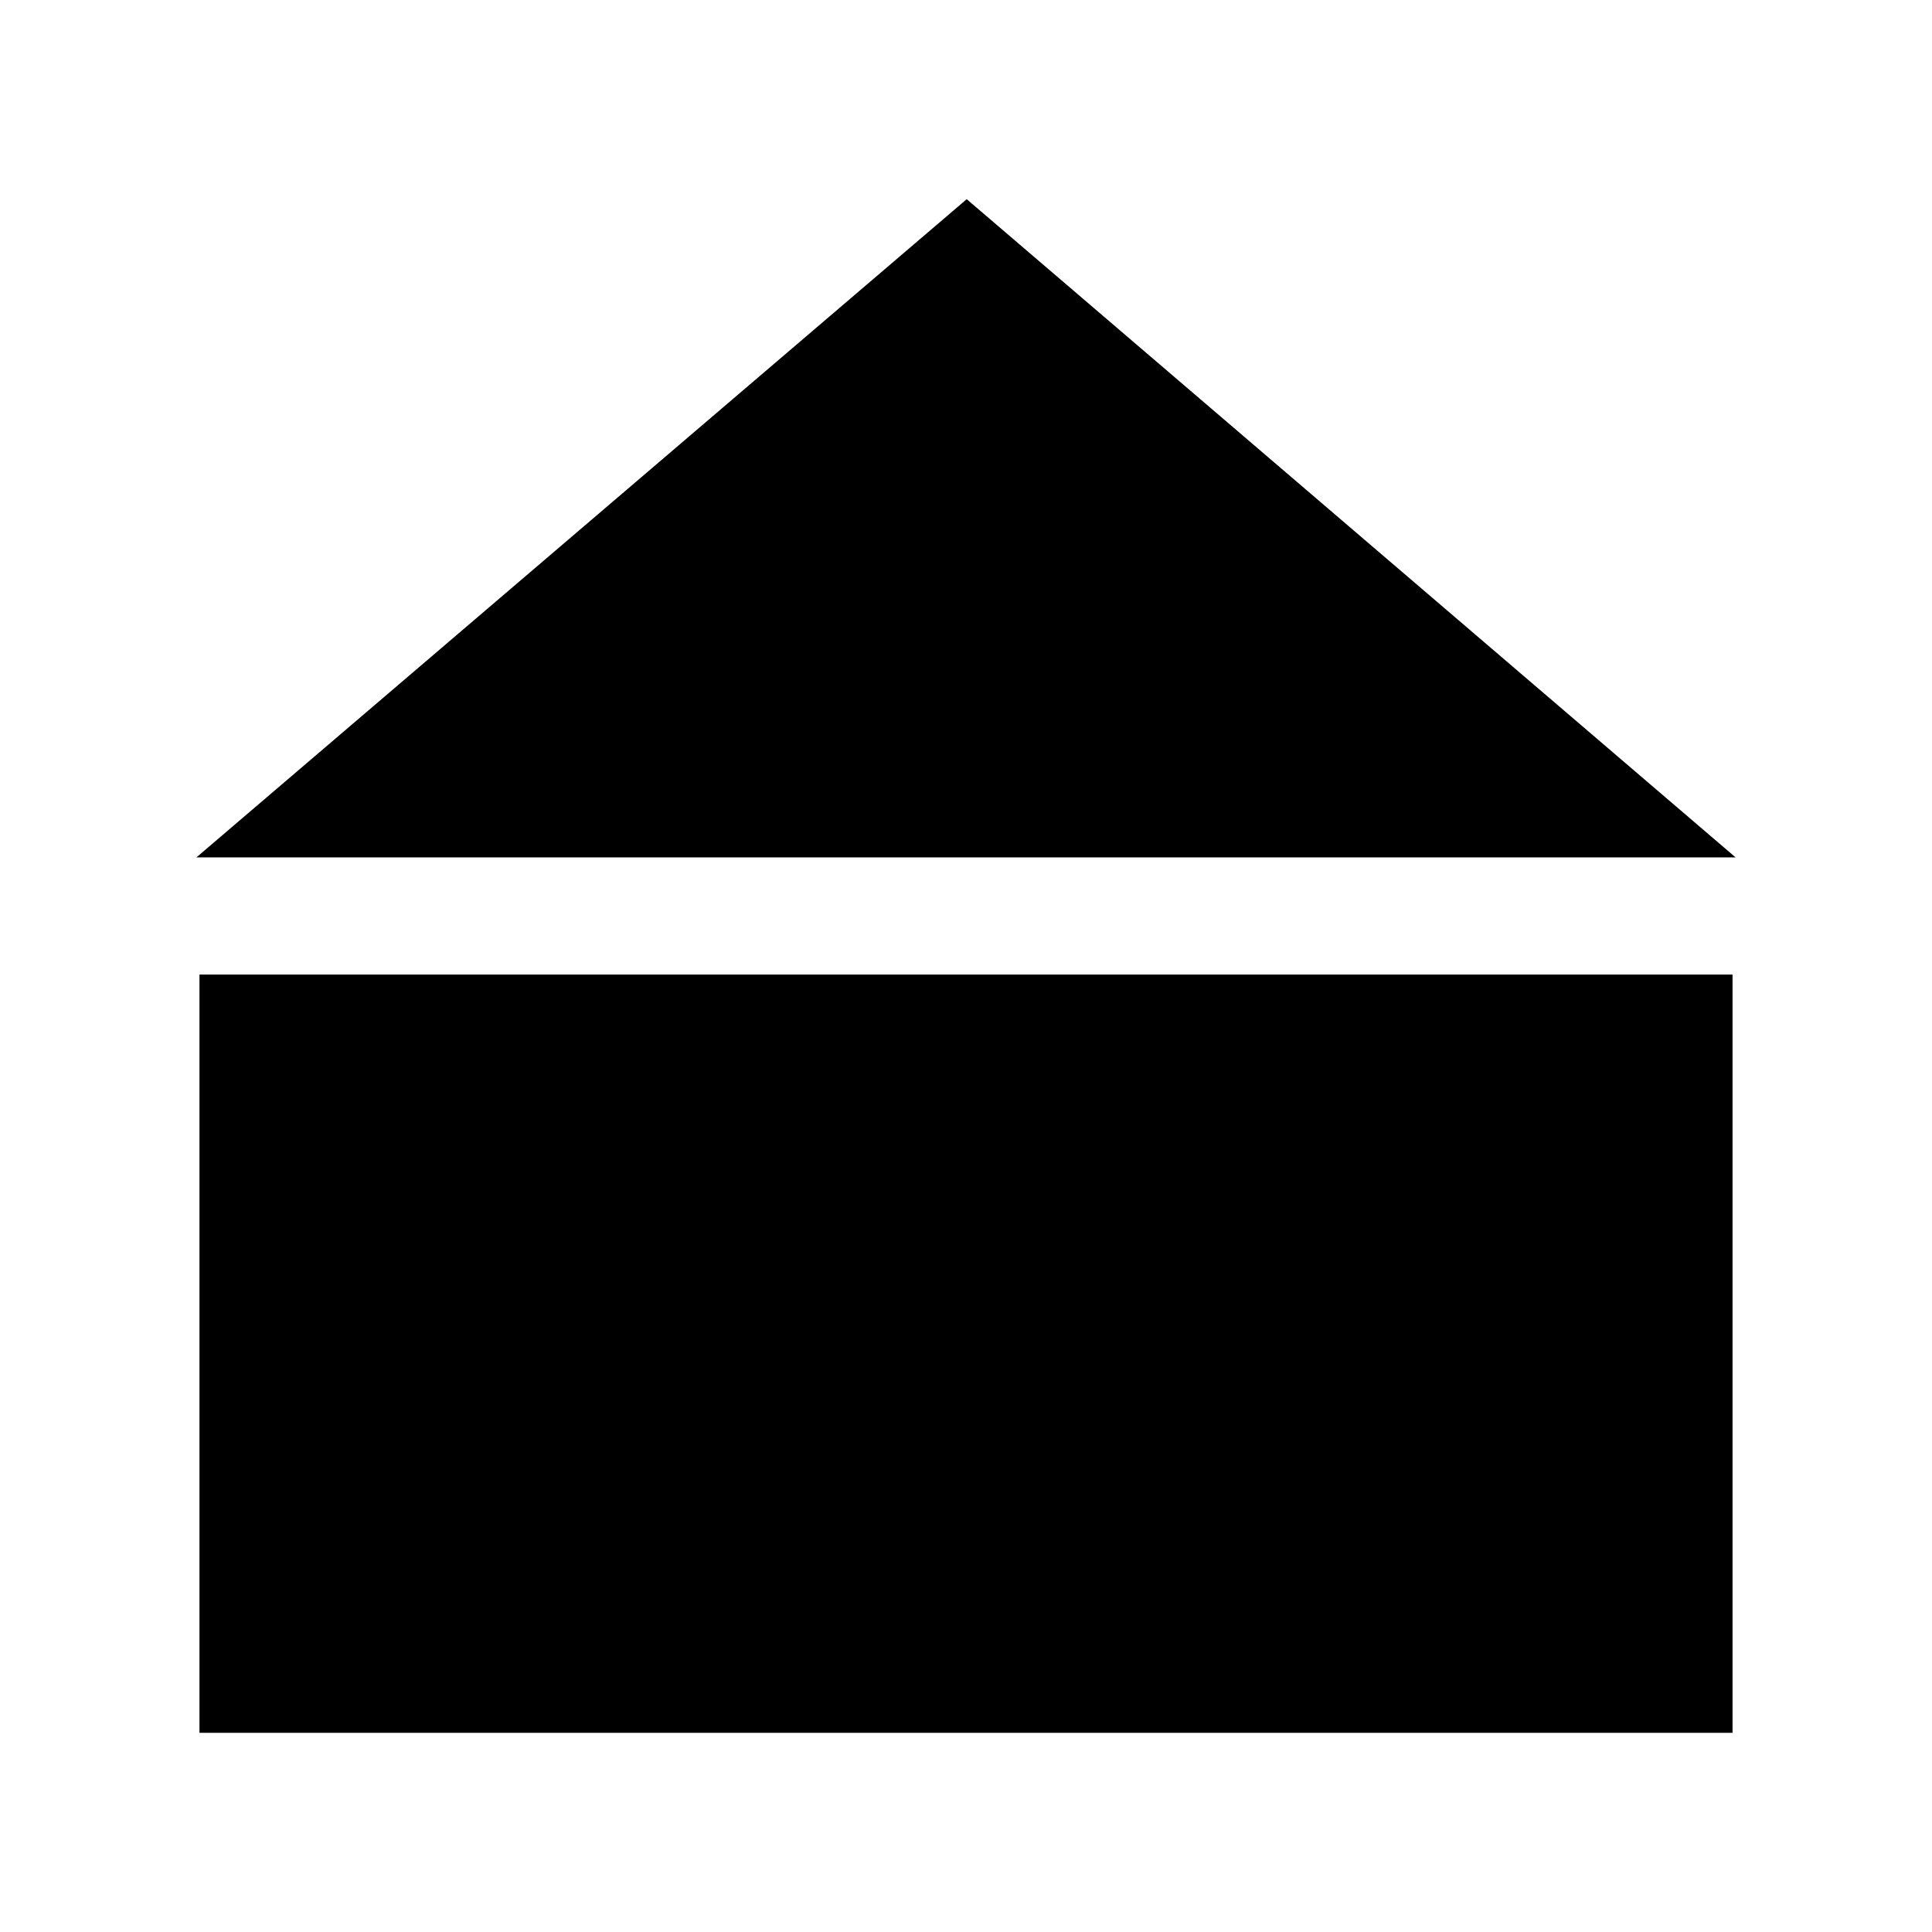
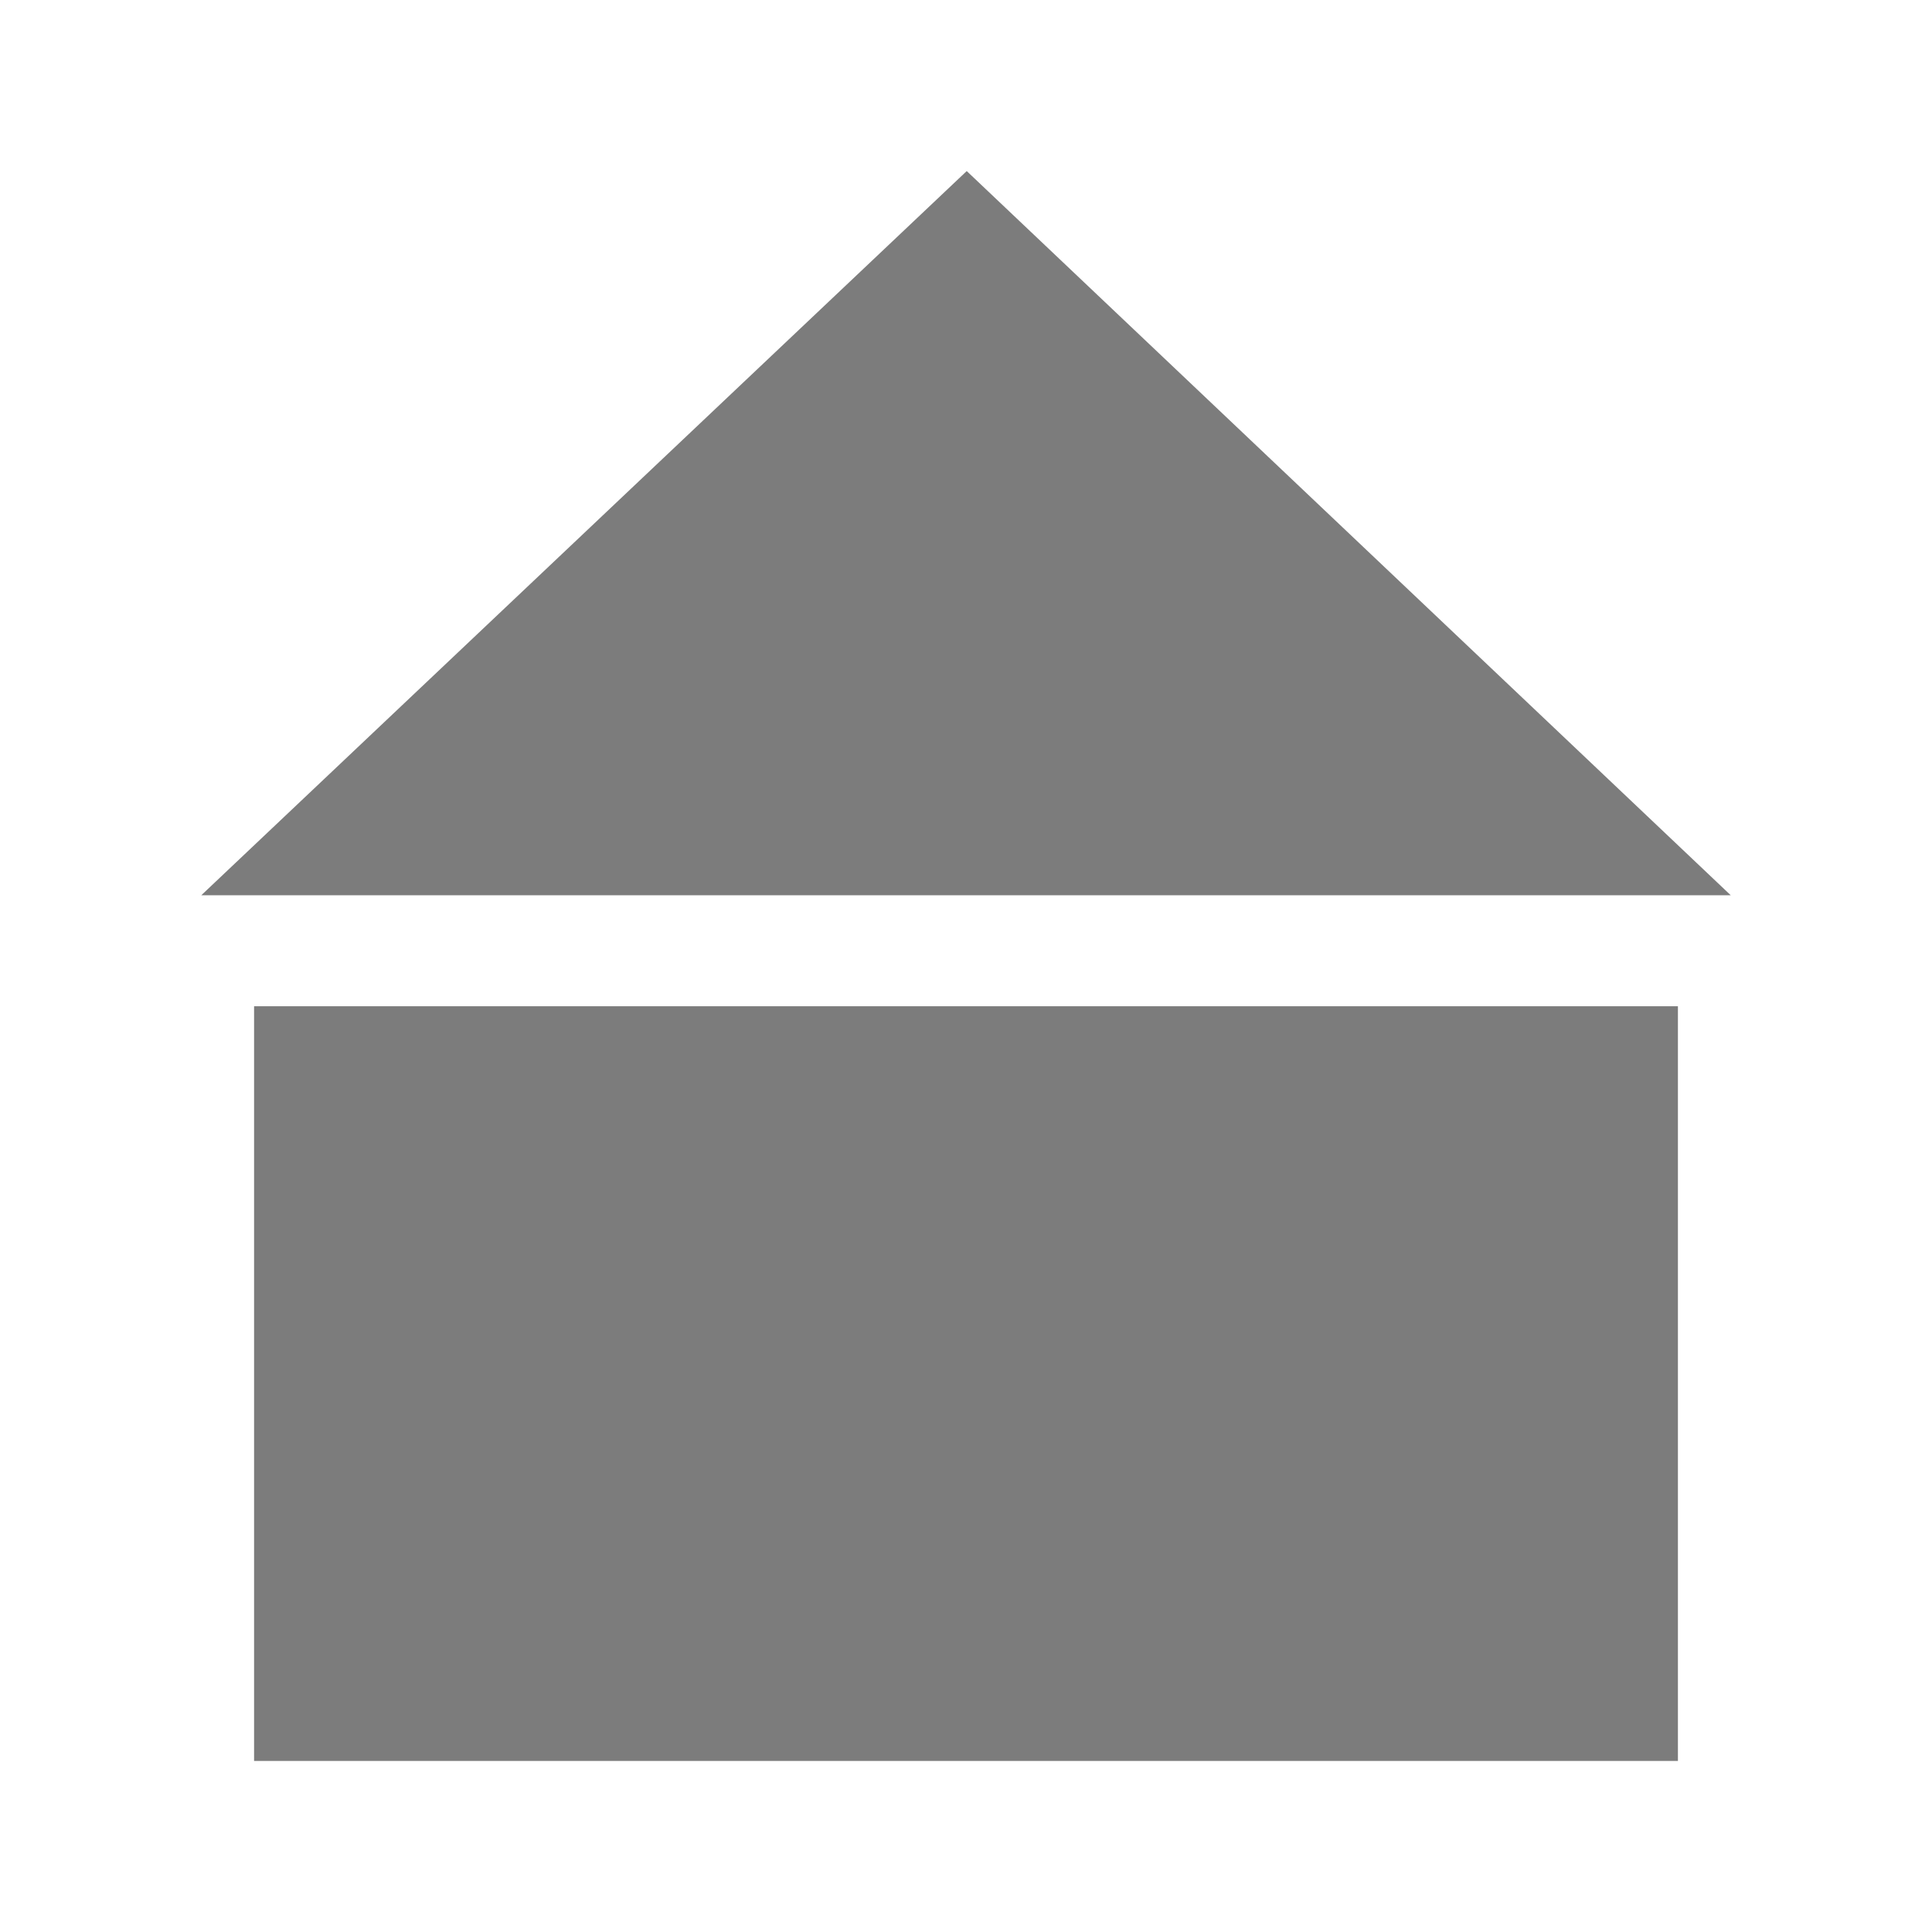
<svg xmlns="http://www.w3.org/2000/svg" width="192" height="192" viewBox="0 0 192 192" id="svg2" version="1.1">
  <defs id="defs4" />
  <g id="layer1" transform="translate(0,-860.3622)">
-     <g id="g4146" transform="translate(3.4264413e-4,6.027979)">
-       <path id="rect4136" d="m 96.071,874.362 75.929,65 -152,0 z" style="color:#000000;clip-rule:nonzero;display:inline;overflow:visible;visibility:visible;opacity:1;isolation:auto;mix-blend-mode:normal;color-interpolation:sRGB;color-interpolation-filters:linearRGB;solid-color:#000000;solid-opacity:1;fill:#000000;fill-opacity:1;fill-rule:nonzero;stroke:#000000;stroke-width:0.354;stroke-linecap:butt;stroke-linejoin:miter;stroke-miterlimit:4;stroke-dasharray:none;stroke-dashoffset:0;stroke-opacity:1;color-rendering:auto;image-rendering:auto;shape-rendering:auto;text-rendering:auto;enable-background:accumulate" />
-       <rect y="951.362" x="20" height="75" width="152" id="rect4144" style="color:#000000;clip-rule:nonzero;display:inline;overflow:visible;visibility:visible;opacity:1;isolation:auto;mix-blend-mode:normal;color-interpolation:sRGB;color-interpolation-filters:linearRGB;solid-color:#000000;solid-opacity:1;fill:#000000;fill-opacity:1;fill-rule:nonzero;stroke:#000000;stroke-width:0.354;stroke-linecap:butt;stroke-linejoin:miter;stroke-miterlimit:4;stroke-dasharray:none;stroke-dashoffset:0;stroke-opacity:1;color-rendering:auto;image-rendering:auto;shape-rendering:auto;text-rendering:auto;enable-background:accumulate" />
+     <g id="g4190" transform="translate(0,2.972033)">
+       <path id="rect4136" d="m 96.072,874.39 75.929,71.972 -152,0 z" style="color:#000000;clip-rule:nonzero;display:inline;overflow:visible;visibility:visible;opacity:1;isolation:auto;mix-blend-mode:normal;color-interpolation:sRGB;color-interpolation-filters:linearRGB;solid-color:#000000;solid-opacity:1;fill:#7c7c7c;fill-opacity:1;fill-rule:nonzero;stroke:none;stroke-width:0.354;stroke-linecap:butt;stroke-linejoin:miter;stroke-miterlimit:4;stroke-dasharray:none;stroke-dashoffset:0;stroke-opacity:1;color-rendering:auto;image-rendering:auto;shape-rendering:auto;text-rendering:auto;enable-background:accumulate" />
+       <rect y="957.39" x="25.25" height="75" width="141.5" id="rect4144" style="color:#000000;clip-rule:nonzero;display:inline;overflow:visible;visibility:visible;opacity:1;isolation:auto;mix-blend-mode:normal;color-interpolation:sRGB;color-interpolation-filters:linearRGB;solid-color:#000000;solid-opacity:1;fill:#7c7c7c;fill-opacity:1;fill-rule:nonzero;stroke:none;stroke-width:0.354;stroke-linecap:butt;stroke-linejoin:miter;stroke-miterlimit:4;stroke-dasharray:none;stroke-dashoffset:0;stroke-opacity:1;color-rendering:auto;image-rendering:auto;shape-rendering:auto;text-rendering:auto;enable-background:accumulate" />
    </g>
  </g>
</svg>
